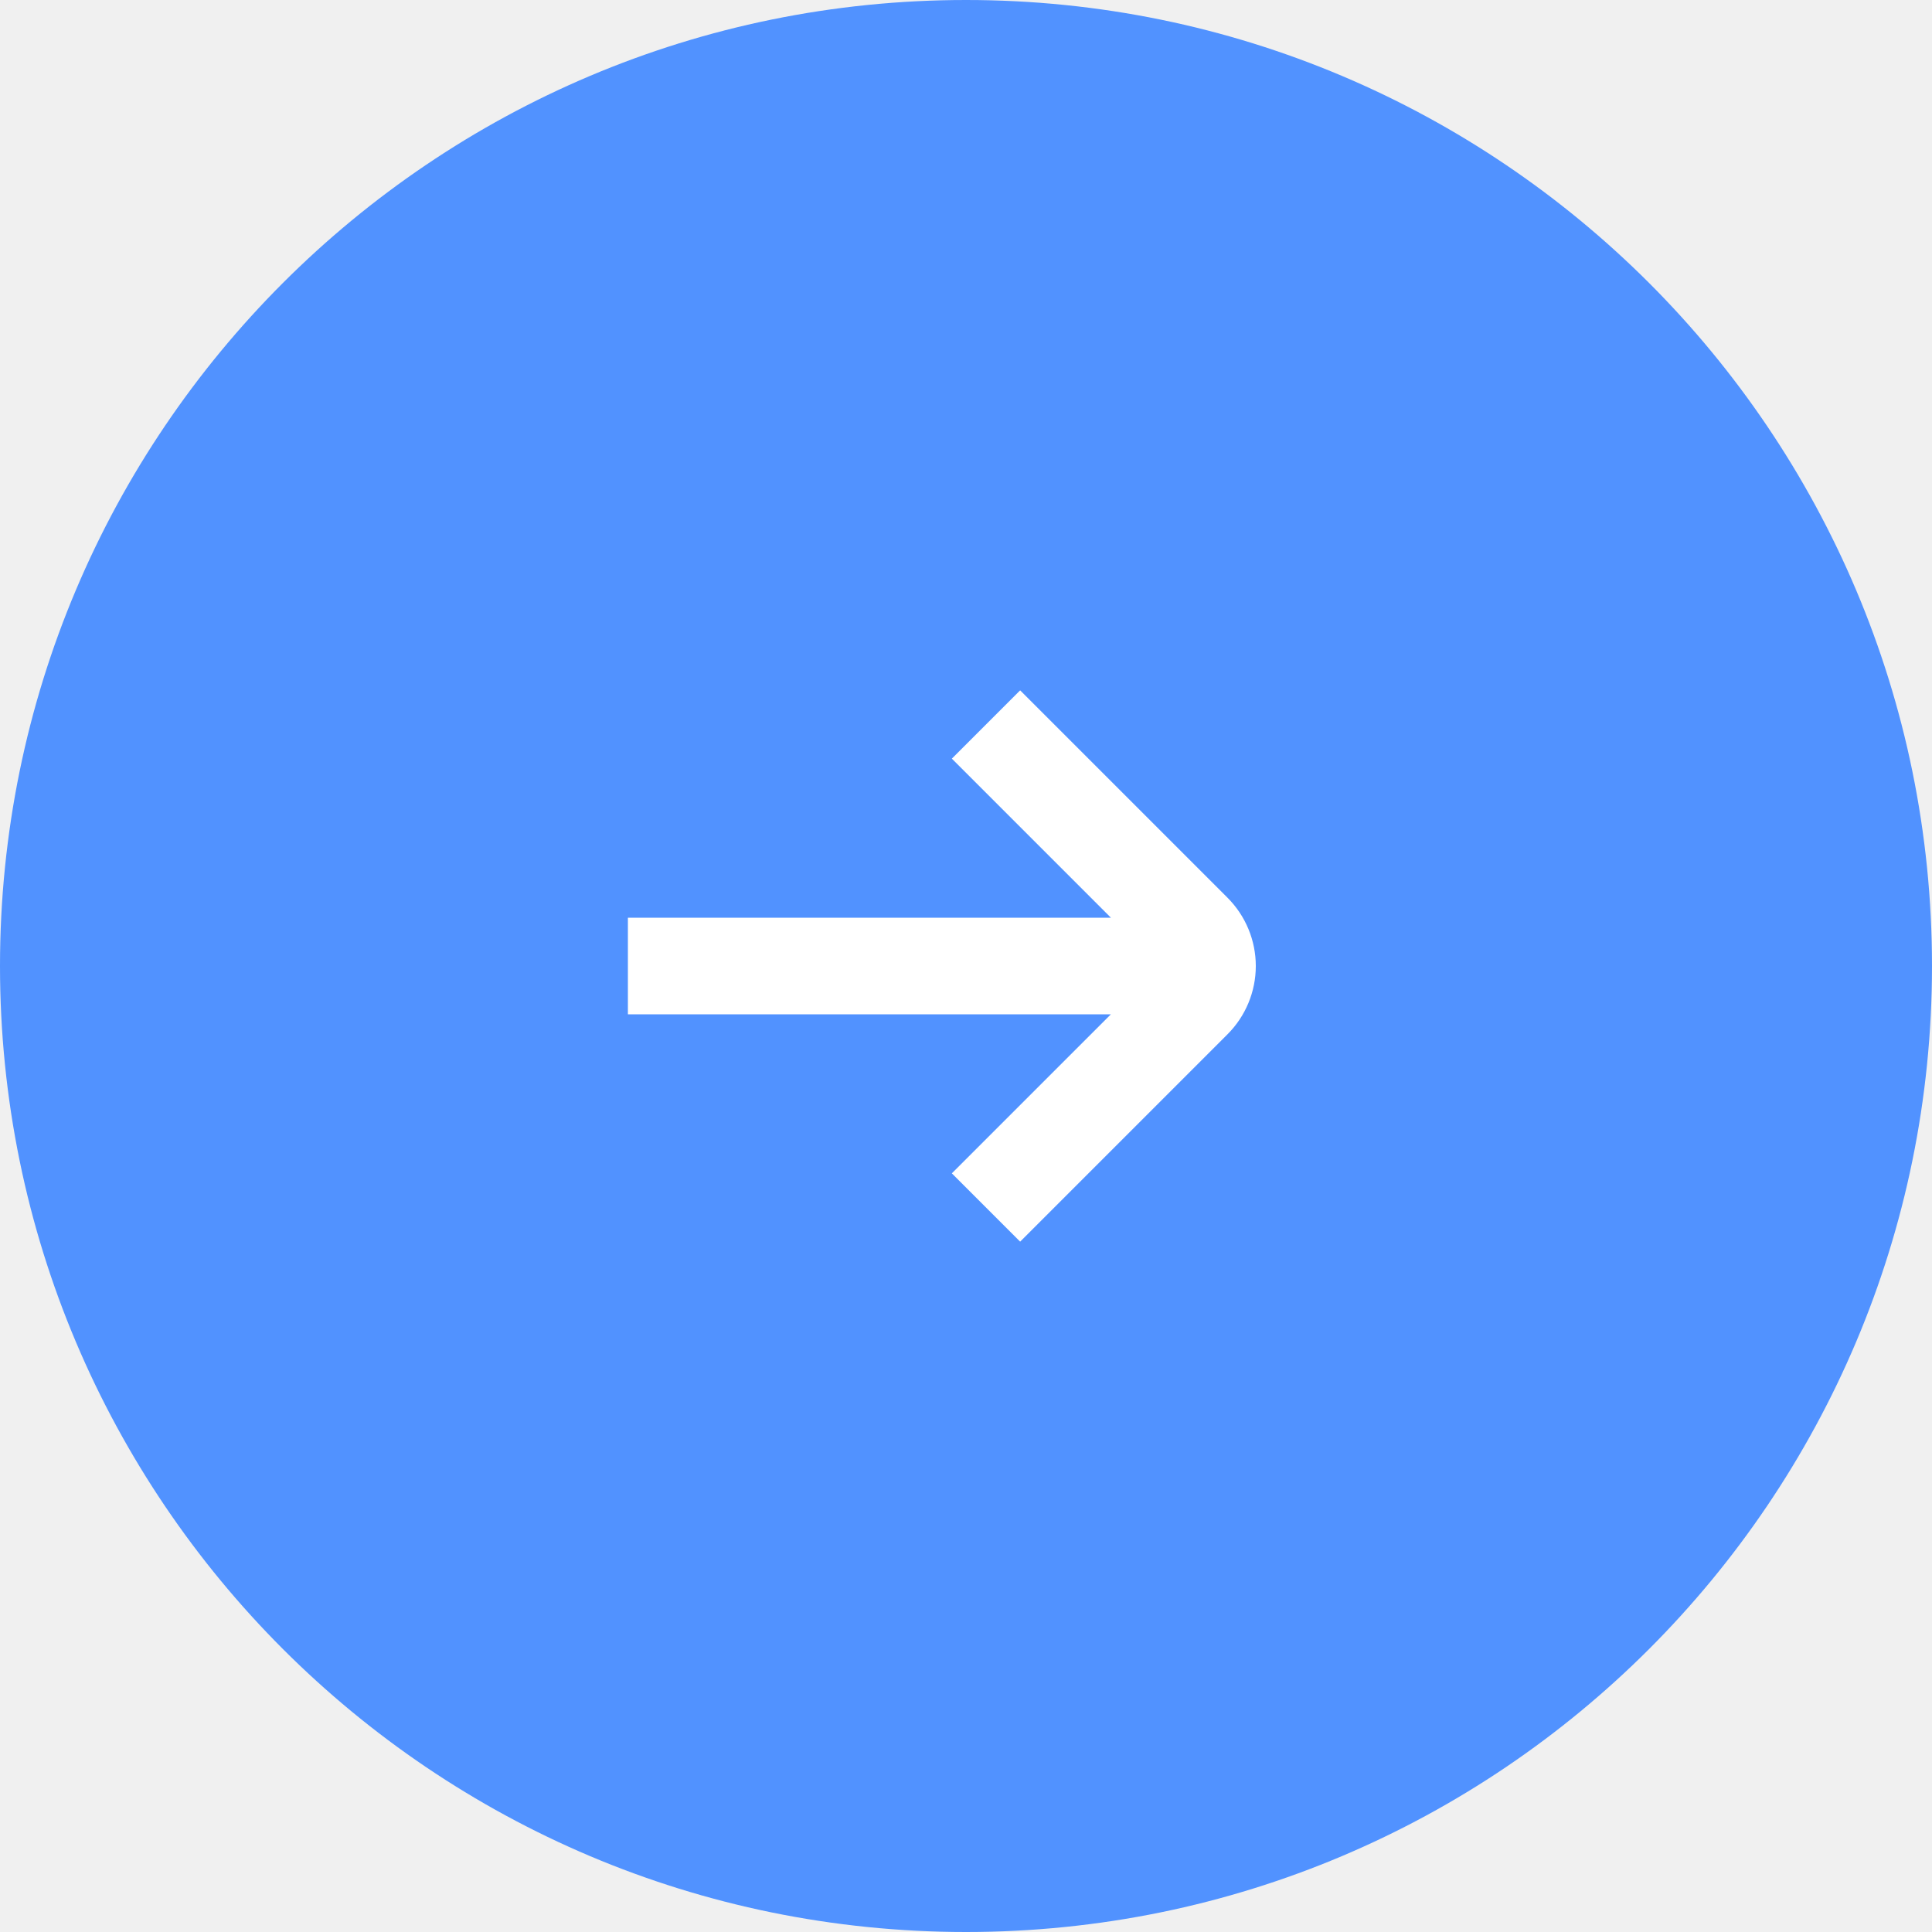
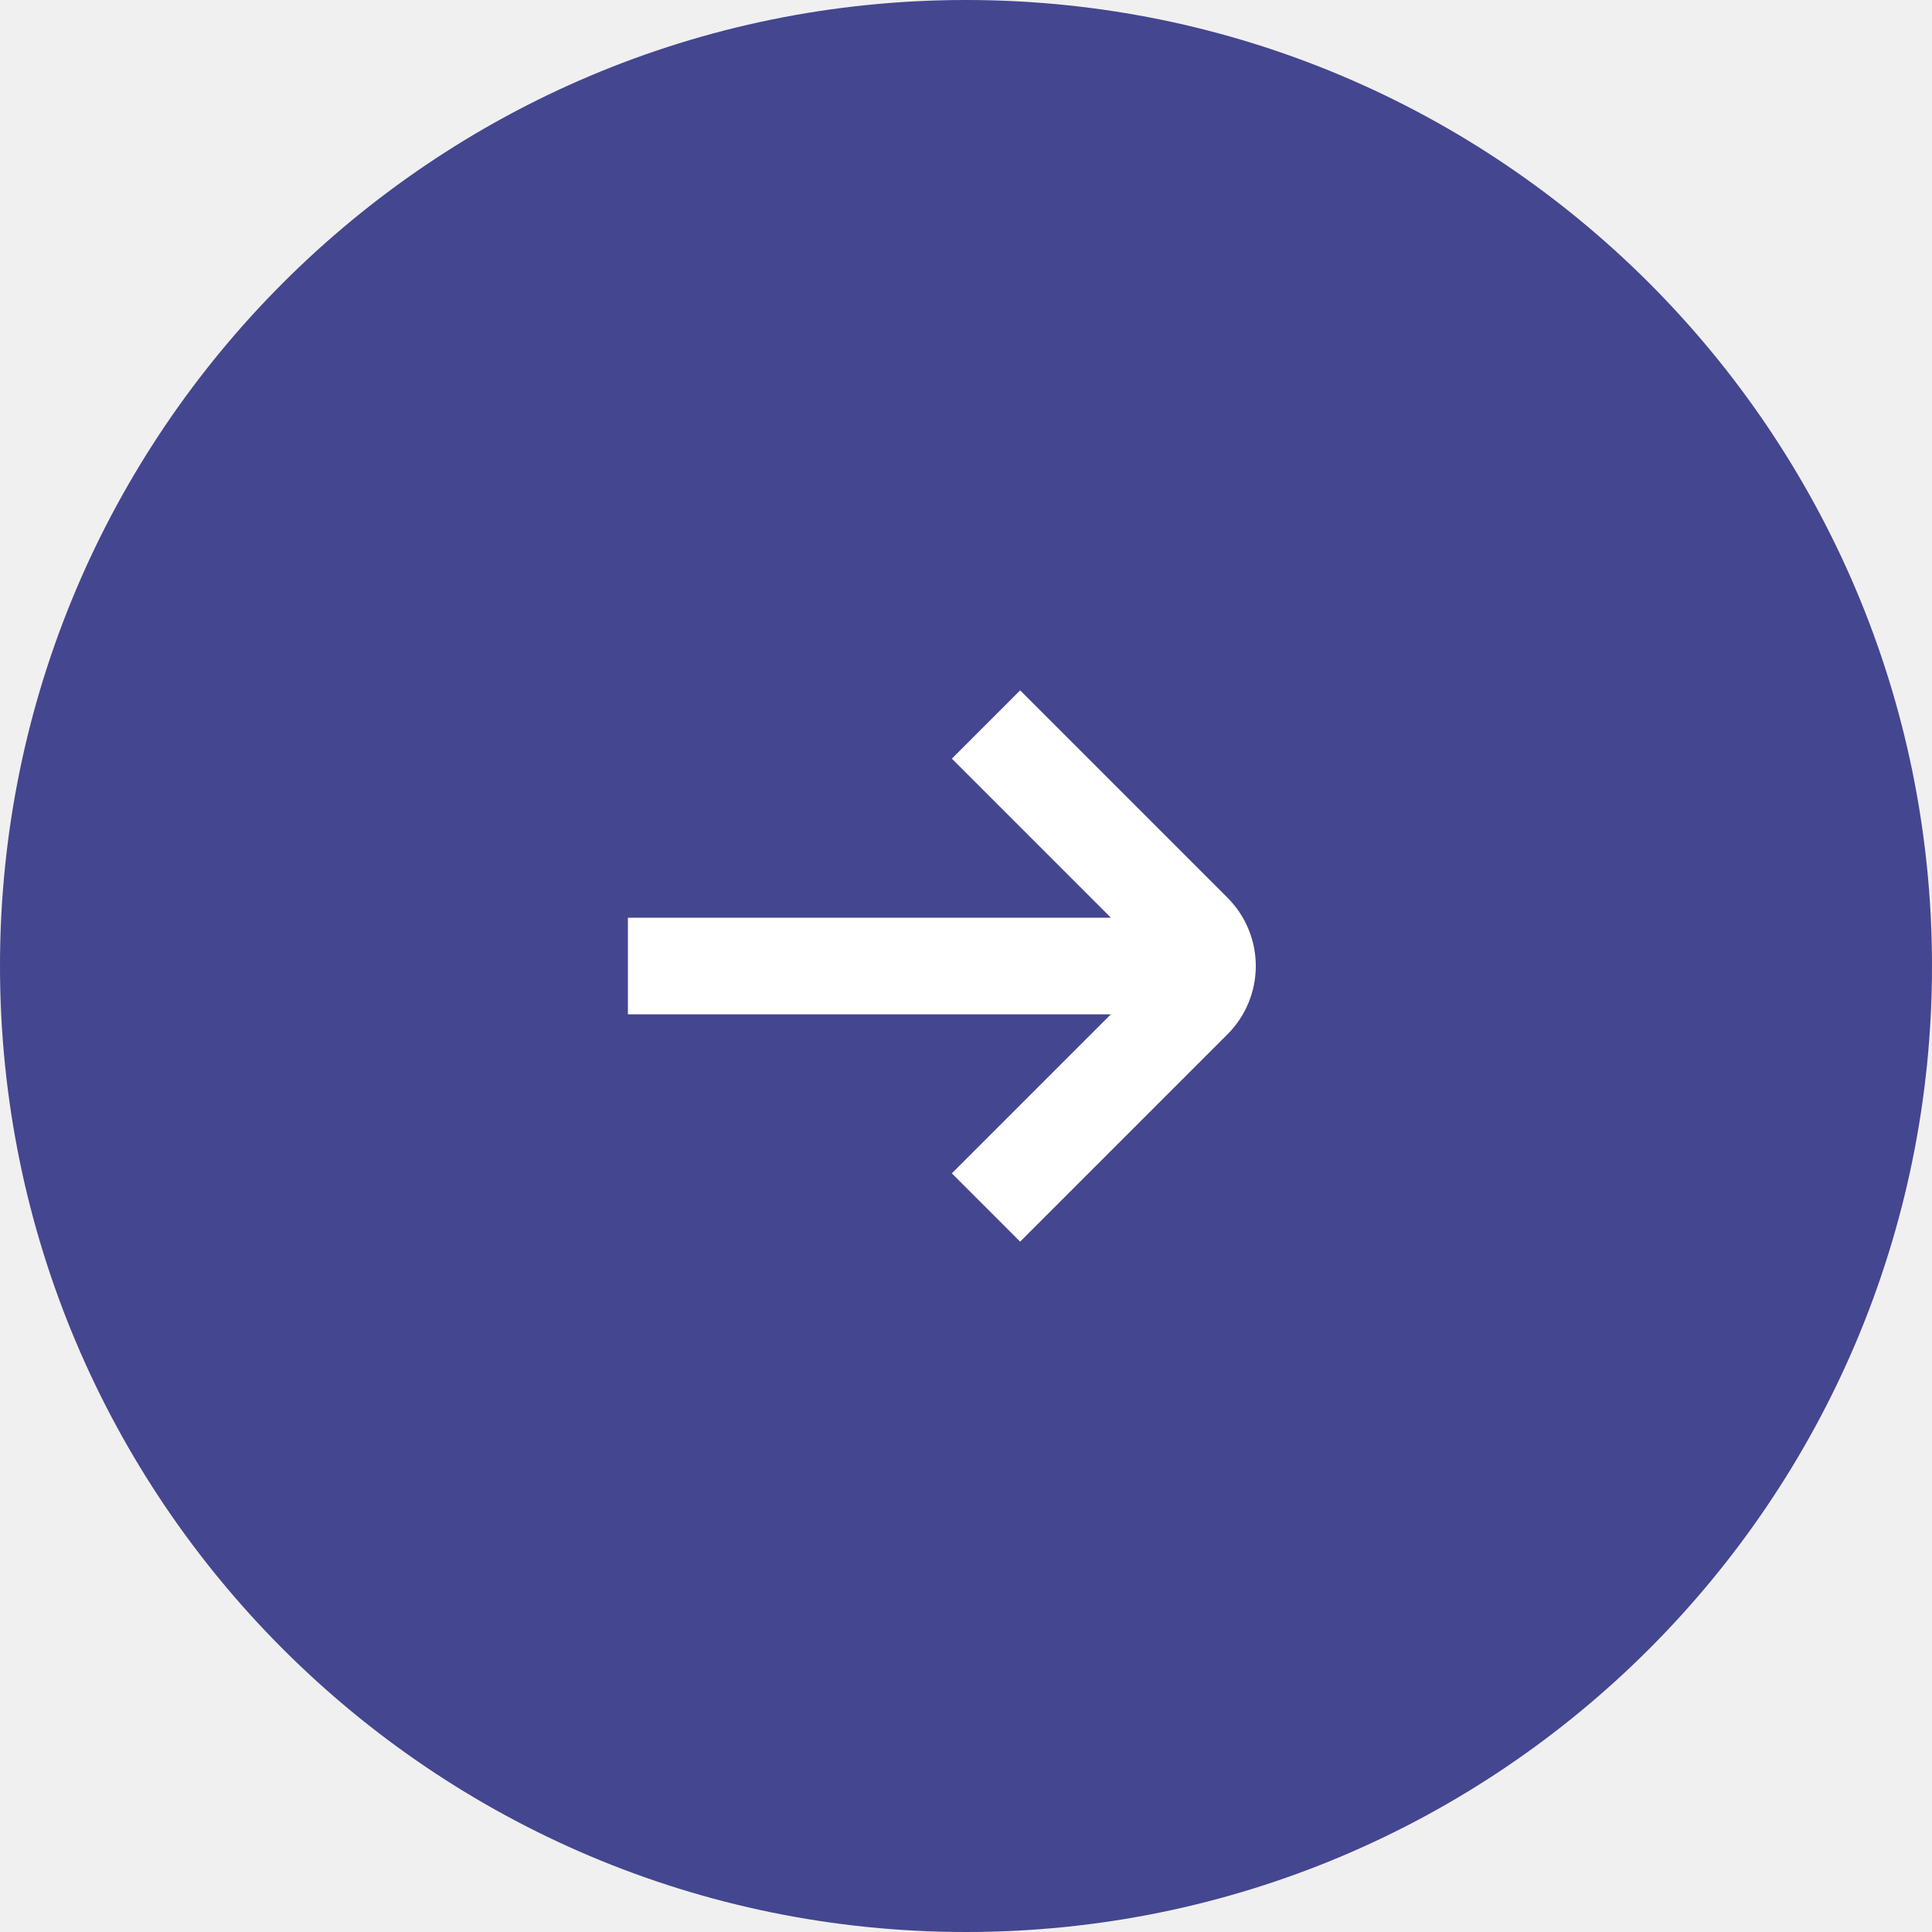
<svg xmlns="http://www.w3.org/2000/svg" width="40" height="40" viewBox="0 0 40 40" fill="none">
-   <rect width="40" height="40" rx="20" fill="#5192FF" />
+   <rect width="40" height="40" rx="20" fill="#444690" />
  <path d="M25.414 18.586L21.121 14.293L19.707 15.707L23 19H13V21H23L19.707 24.293L21.121 25.707L25.414 21.414C25.789 21.039 26 20.53 26 20C26 19.47 25.789 18.961 25.414 18.586Z" fill="white" />
</svg>
